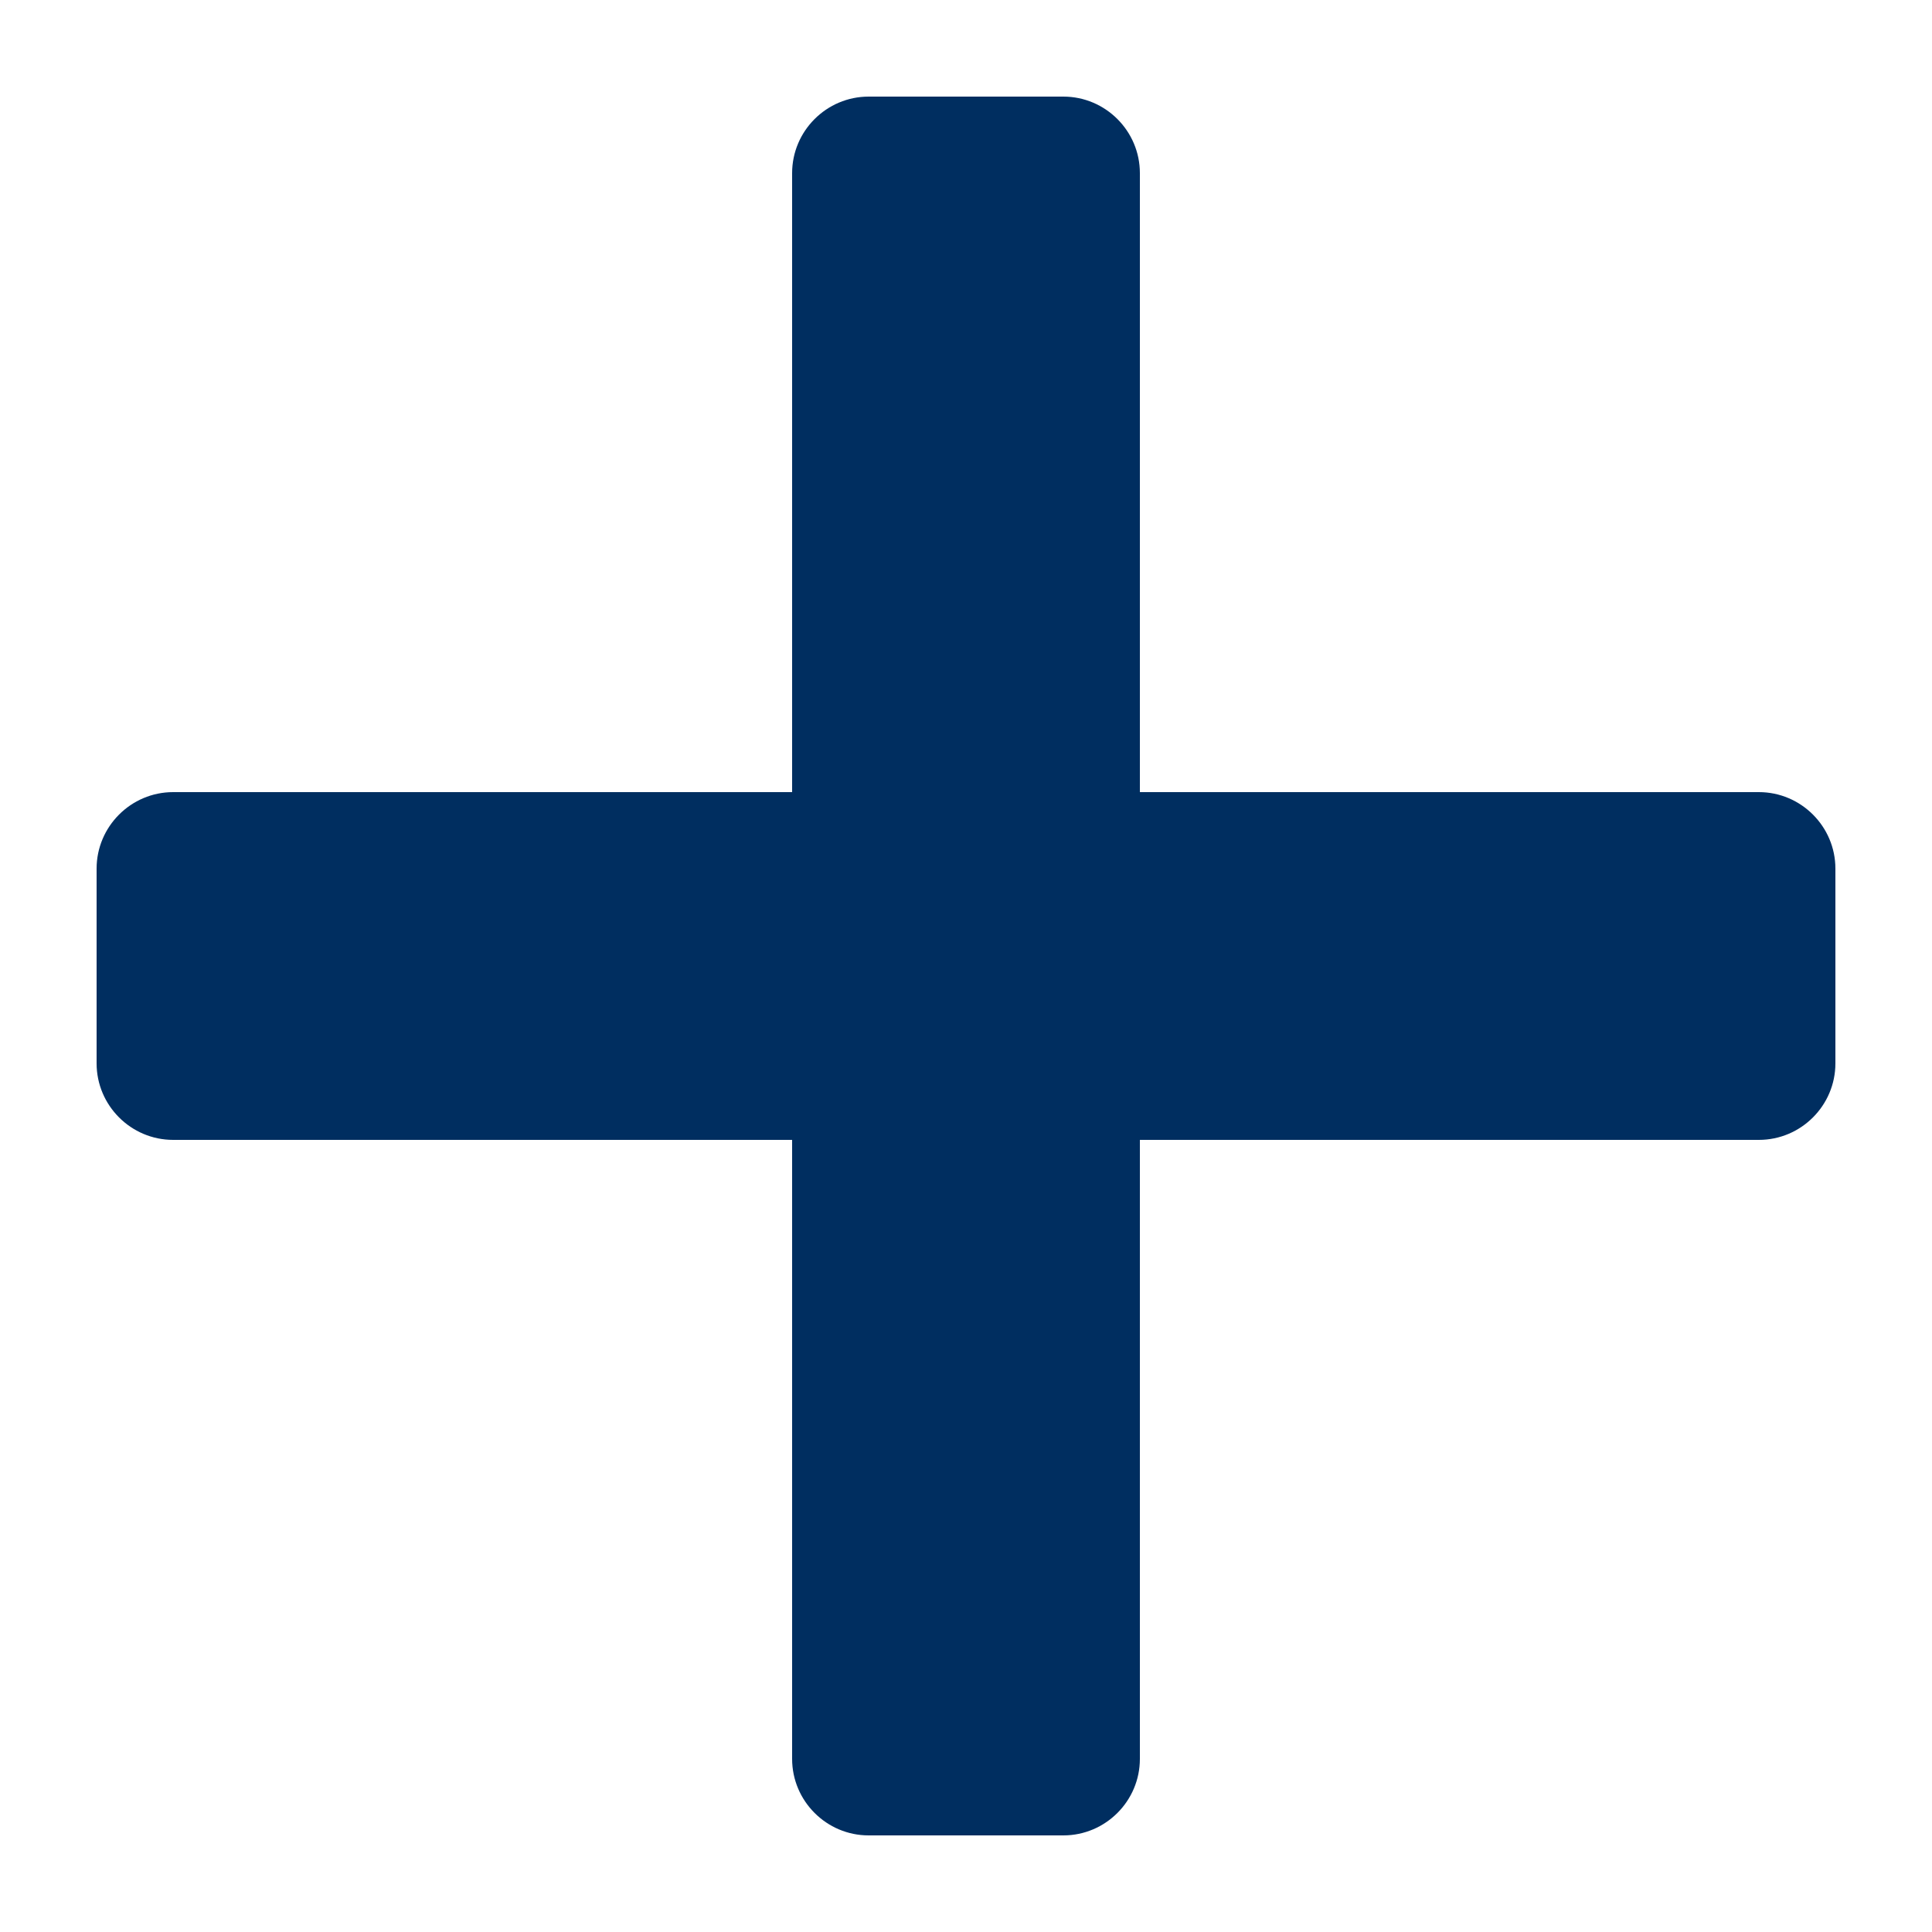
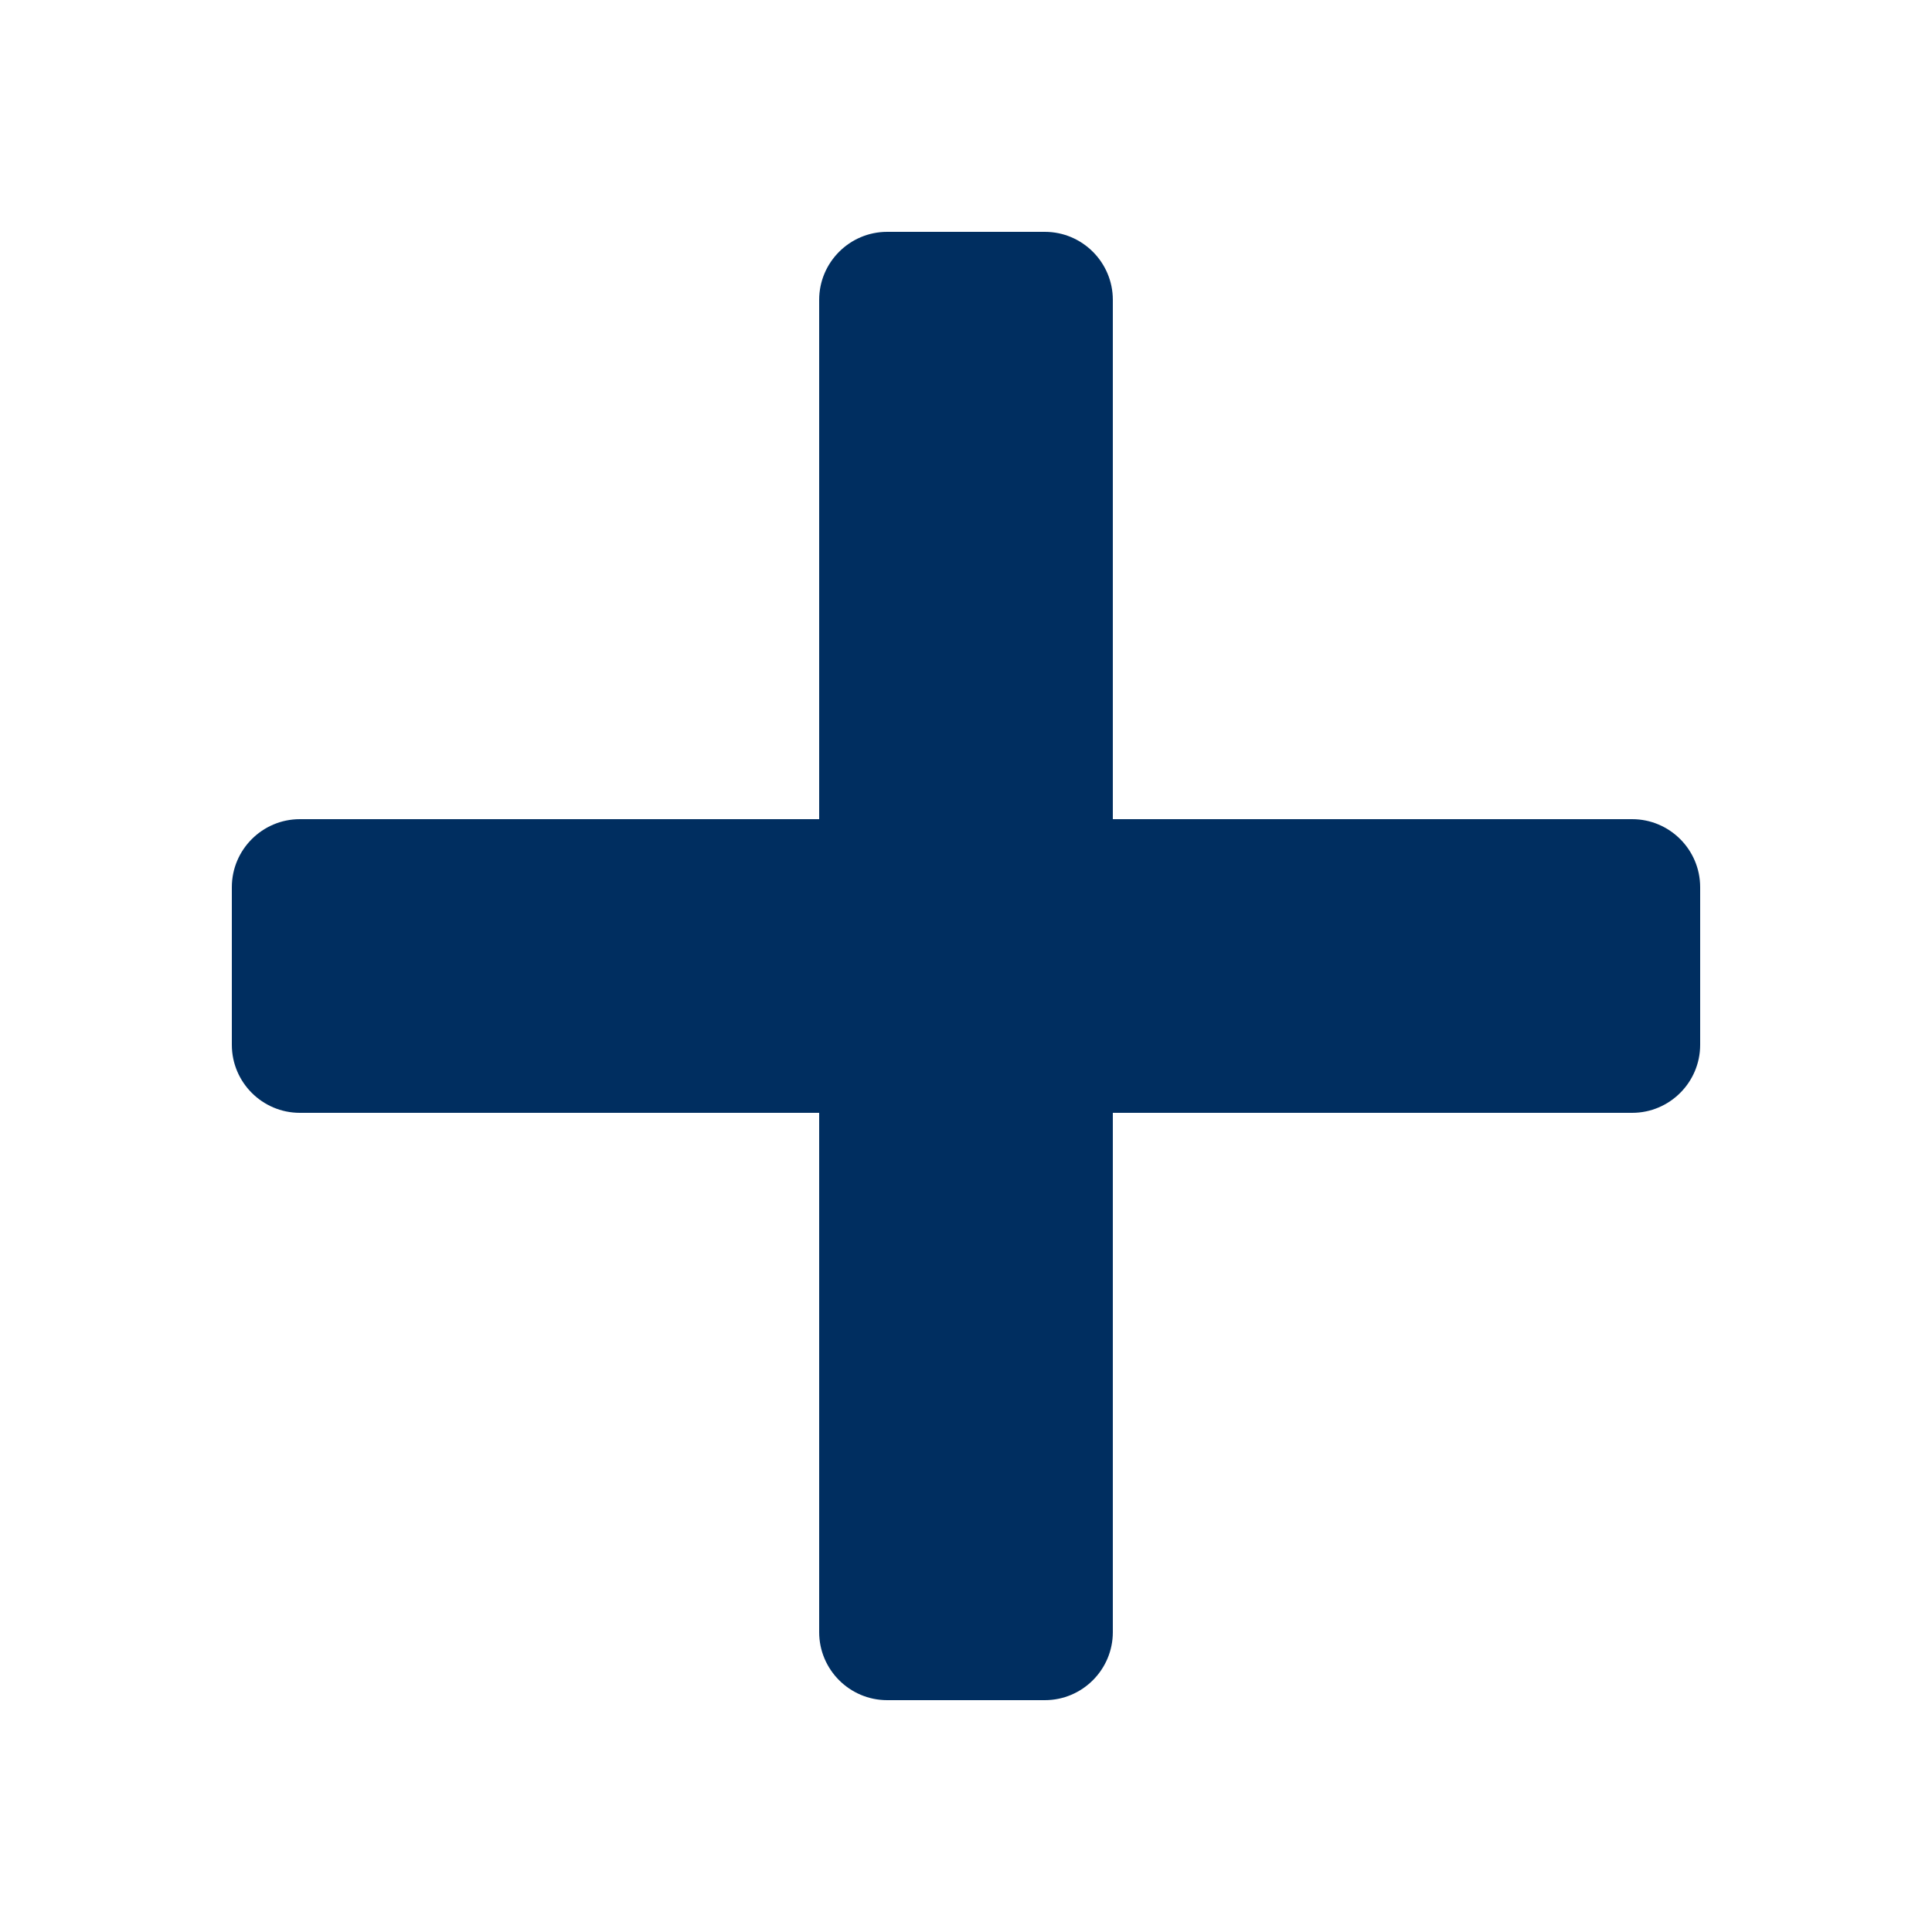
<svg xmlns="http://www.w3.org/2000/svg" version="1.1" id="Layer_1" x="0px" y="0px" viewBox="0 0 500 500" style="enable-background:new 0 0 500 500;" xml:space="preserve">
  <style type="text/css">
	.st0{fill:#002E60;}
</style>
  <g>
-     <path class="st0" d="M455.2,295H44.8c-10.9,0-19.8-8.9-19.8-19.8v-50.4c0-10.9,8.9-19.8,19.8-19.8h410.4c10.9,0,19.8,8.9,19.8,19.8   v50.4C475,286.1,466.1,295,455.2,295z" />
-     <path class="st0" d="M205,455.2V44.8c0-10.9,8.9-19.8,19.8-19.8h50.4c10.9,0,19.8,8.9,19.8,19.8v410.4c0,10.9-8.9,19.8-19.8,19.8   h-50.4C213.9,475,205,466.1,205,455.2z" />
+     <path class="st0" d="M422.4,288H77.6c-9.7,0-17.6-7.9-17.6-17.6v-40.8c0-9.7,7.9-17.6,17.6-17.6h344.8c9.7,0,17.6,7.9,17.6,17.6   v40.8C440,280.1,432.1,288,422.4,288z" />
+     <path class="st0" d="M212,422.4V77.6c0-9.7,7.9-17.6,17.6-17.6h40.8c9.7,0,17.6,7.9,17.6,17.6v344.8c0,9.7-7.9,17.6-17.6,17.6   h-40.8C219.9,440,212,432.1,212,422.4z" />
  </g>
</svg>
